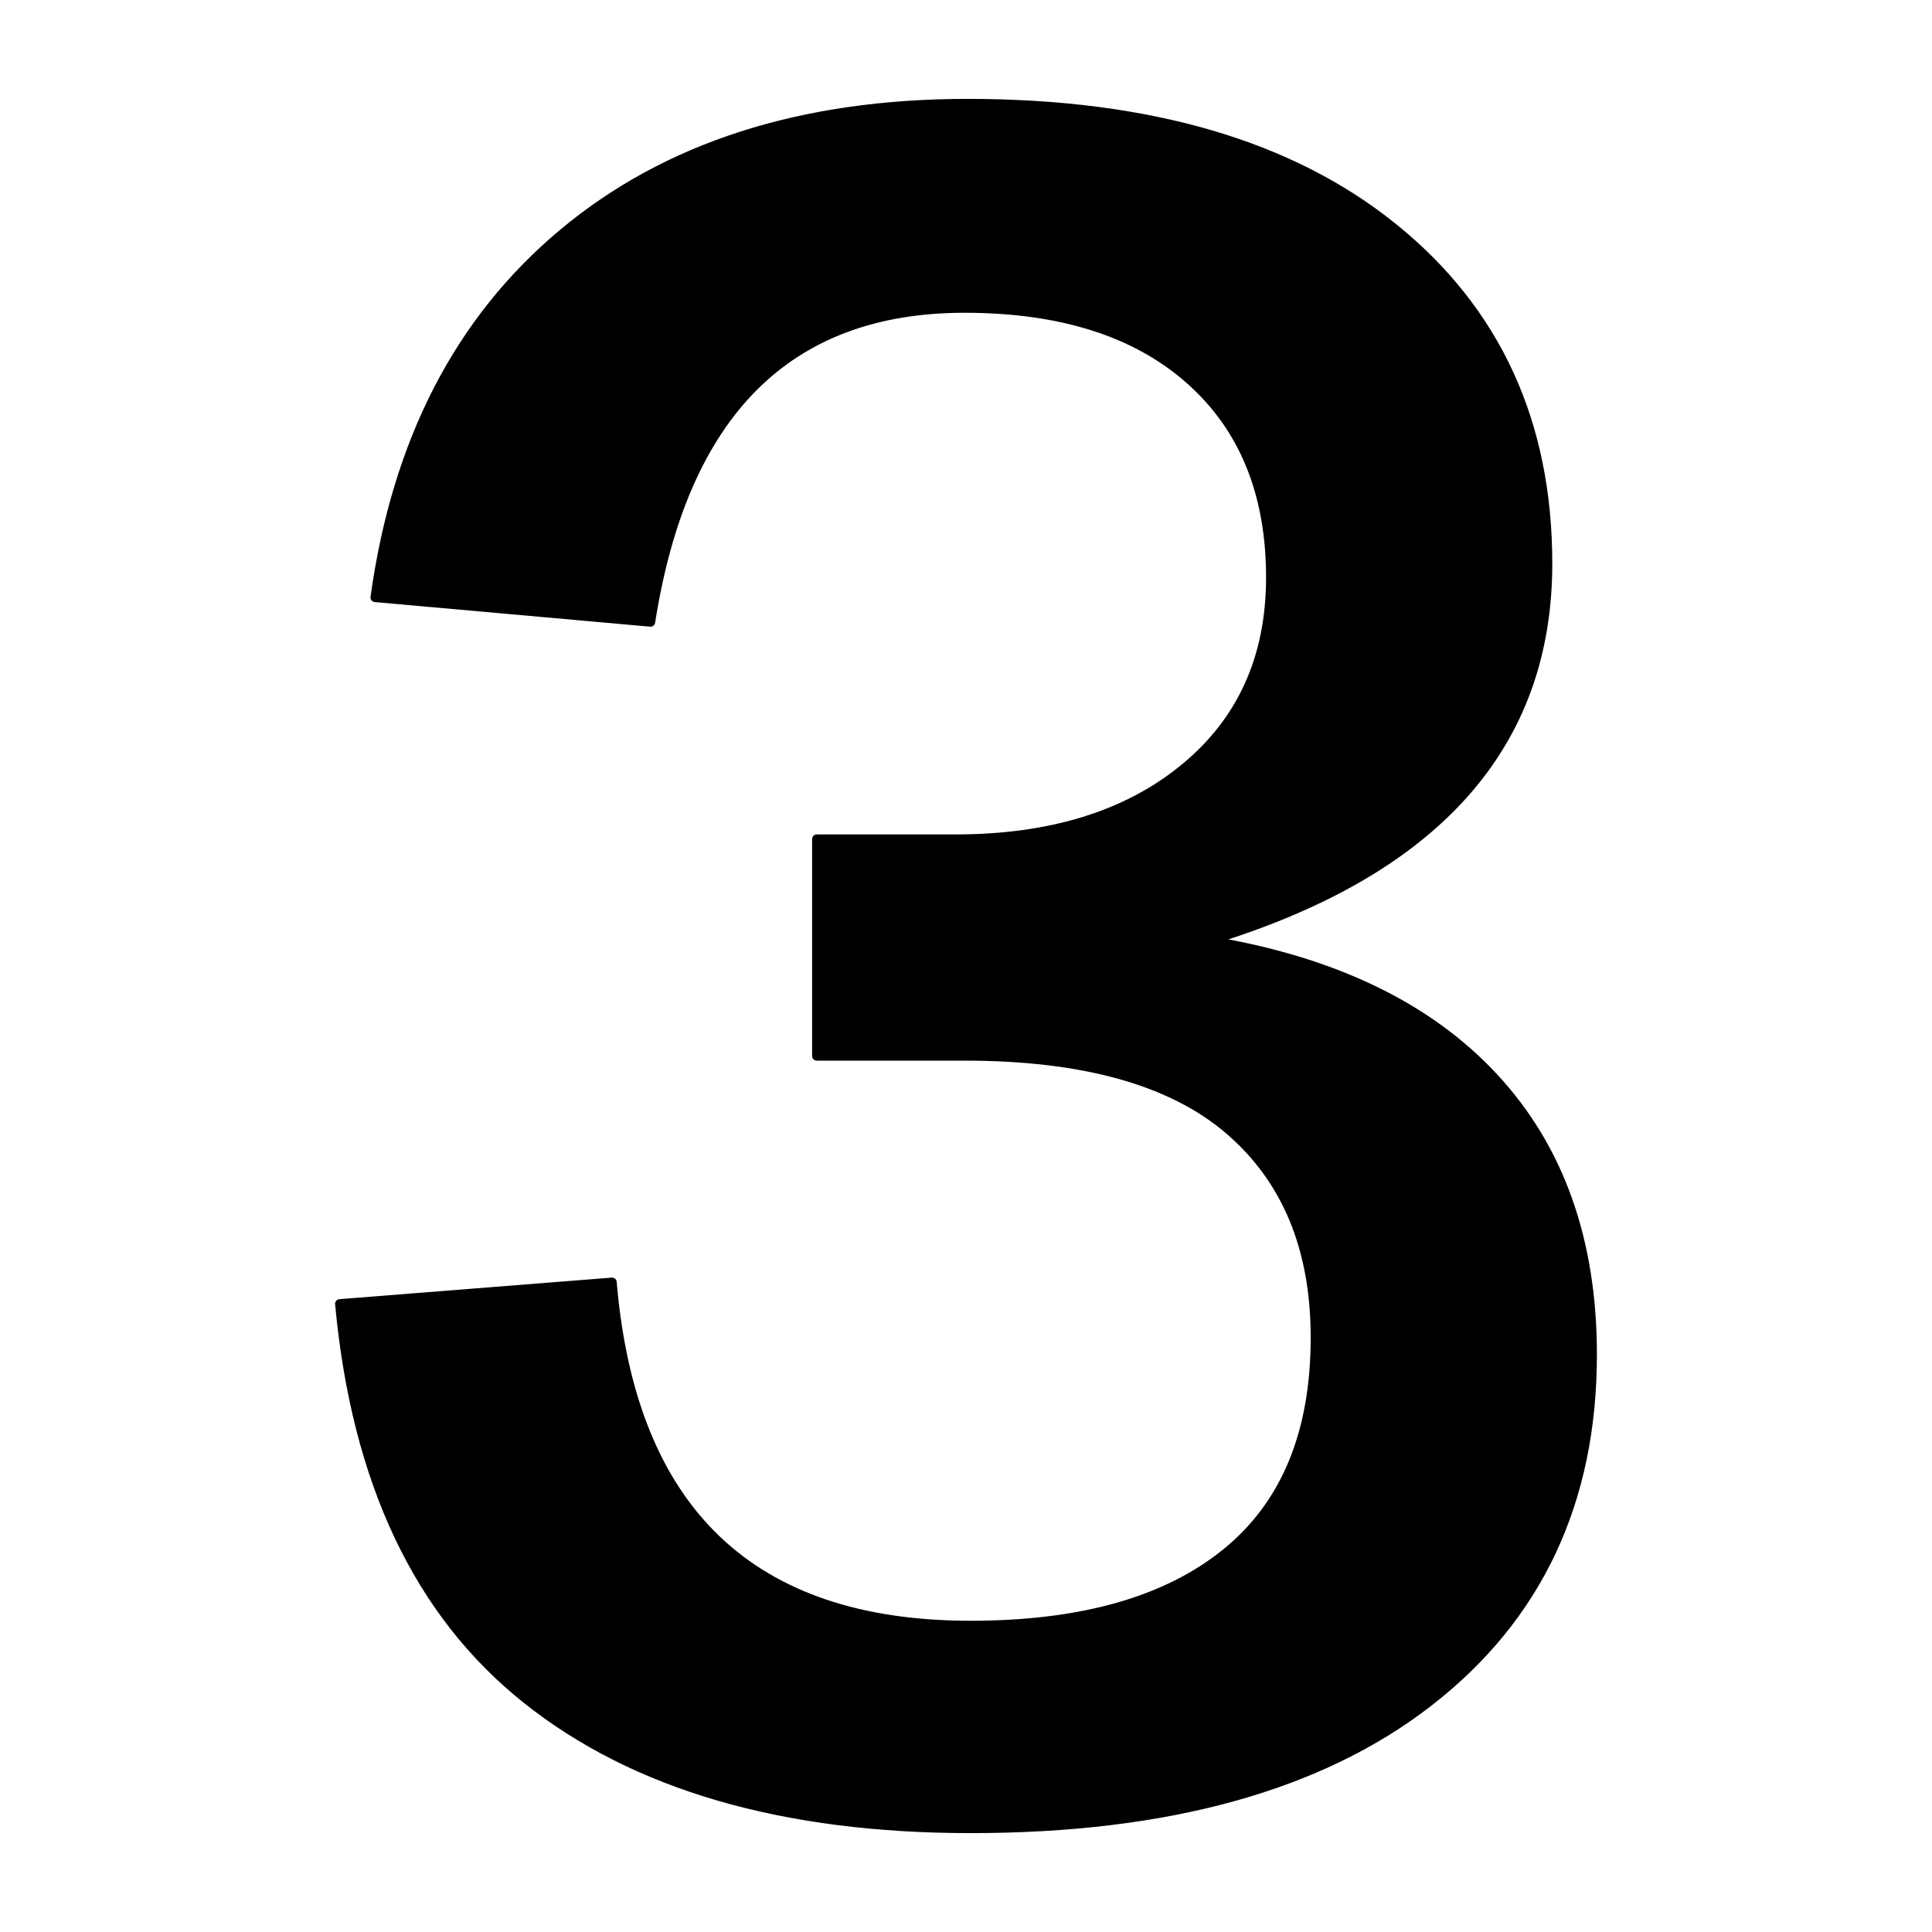
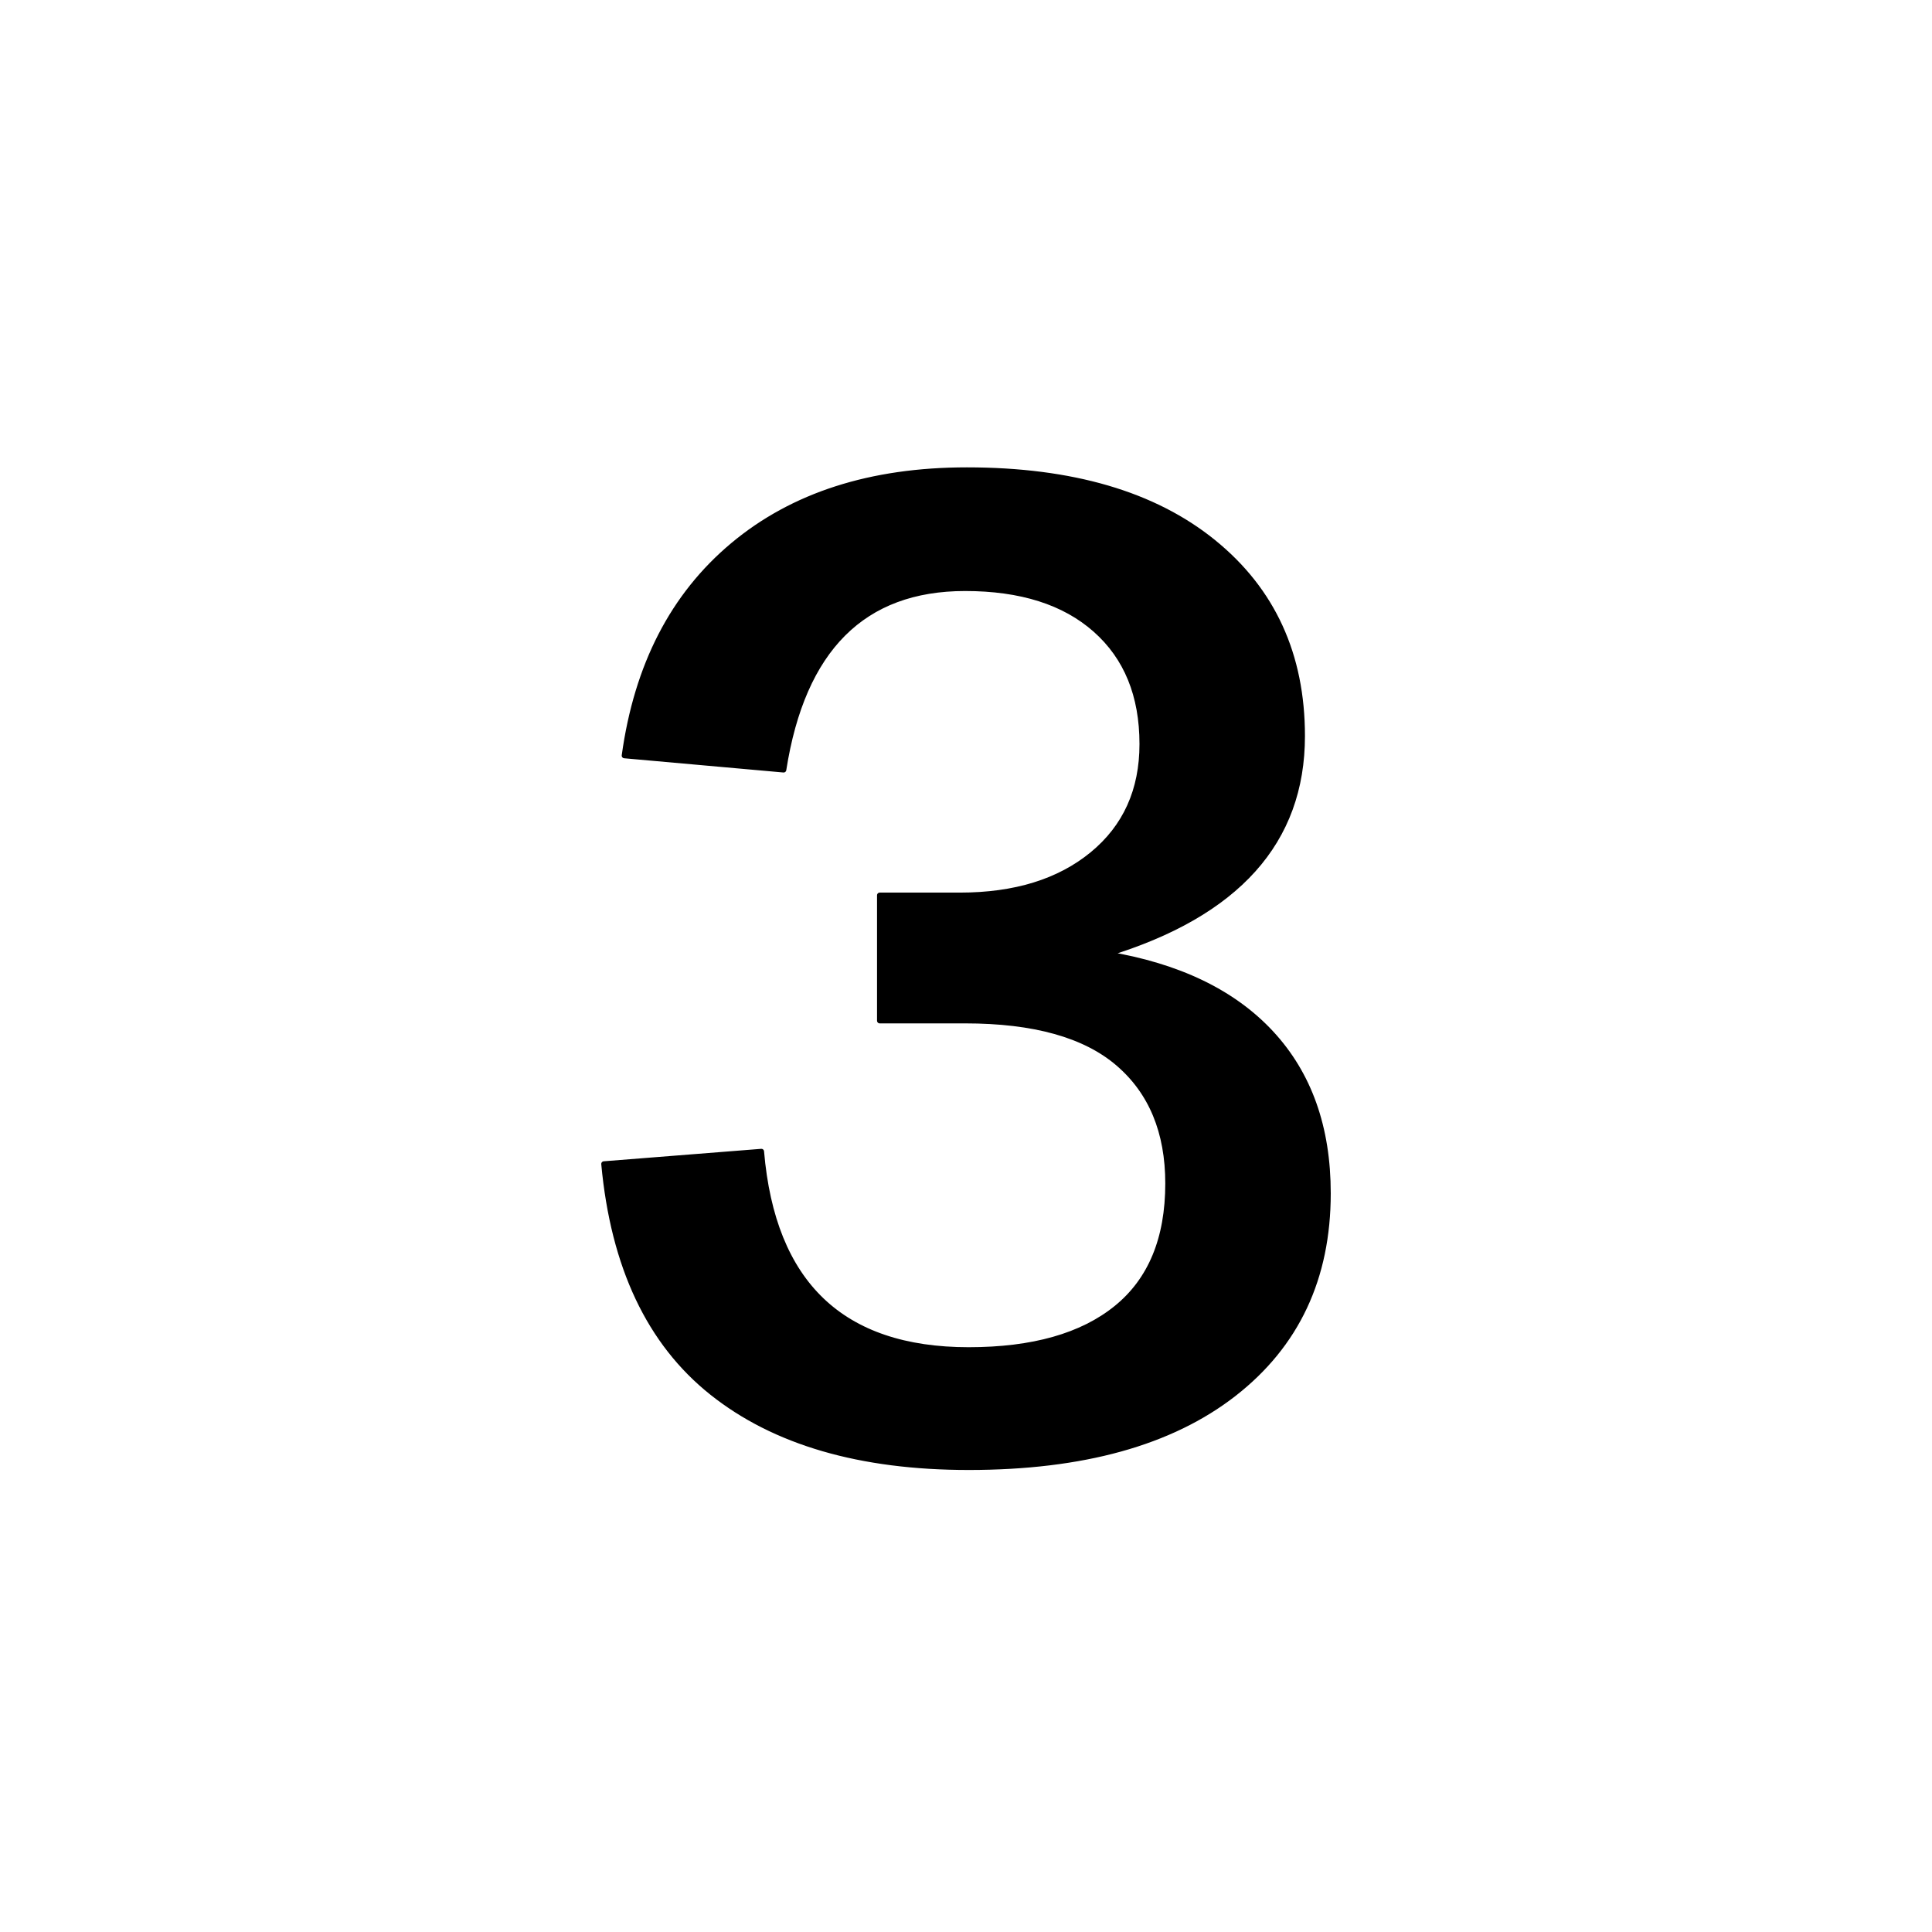
- <svg xmlns="http://www.w3.org/2000/svg" width="1120" height="1120" viewBox="0 0 1120.0 1120.0">
-   <rect x="0" y="0" width="1120.0" height="1120.0" fill="white" />
-   <g transform="translate(149.652,1043.051) scale(0.89206,-0.89206)">
-     <path d="M463 -19Q280 -19 174.5 65.0Q69 149 53 322L230 336Q249 113 463 113Q571 113 629.0 160.0Q687 207 687 300Q687 387 631.0 435.0Q575 483 459 483H363V624H453Q546 624 602.0 670.0Q658 716 658 794Q658 876 605.5 922.5Q553 969 459 969Q287 969 255 765L76 781Q97 933 198.0 1017.5Q299 1102 461 1102Q638 1102 738.0 1021.0Q838 940 838 803Q838 625 618 558Q739 538 803.0 469.0Q867 400 867 289Q867 146 761.0 63.5Q655 -19 463 -19Z" fill="#000" stroke="#000" stroke-width="6" stroke-linejoin="round" stroke-linecap="round" />
+ <svg xmlns="http://www.w3.org/2000/svg" width="1120" height="1120" viewBox="0 0 1120.000 1120.000">
+   <rect x="0" y="0" width="1120.000" height="1120.000" fill="white" />
+   <g transform="translate(322.764,840.815) scale(0.51573,-0.51573)">
+     <path d="M463 -19Q280 -19 174.5 65.0Q69 149 53 322L230 336Q249 113 463 113Q571 113 629.0 160.0Q687 207 687 300Q687 387 631.0 435.0Q575 483 459 483H363V624H453Q546 624 602.0 670.0Q658 716 658 794Q658 876 605.5 922.5Q553 969 459 969Q287 969 255 765L76 781Q97 933 198.0 1017.5Q299 1102 461 1102Q638 1102 738.0 1021.0Q838 940 838 803Q838 625 618 558Q739 538 803.0 469.0Q867 400 867 289Q867 146 761.0 63.5Q655 -19 463 -19Z" fill="#000000" stroke="#000000" stroke-width="6" stroke-linejoin="round" stroke-linecap="round" />
  </g>
</svg>
